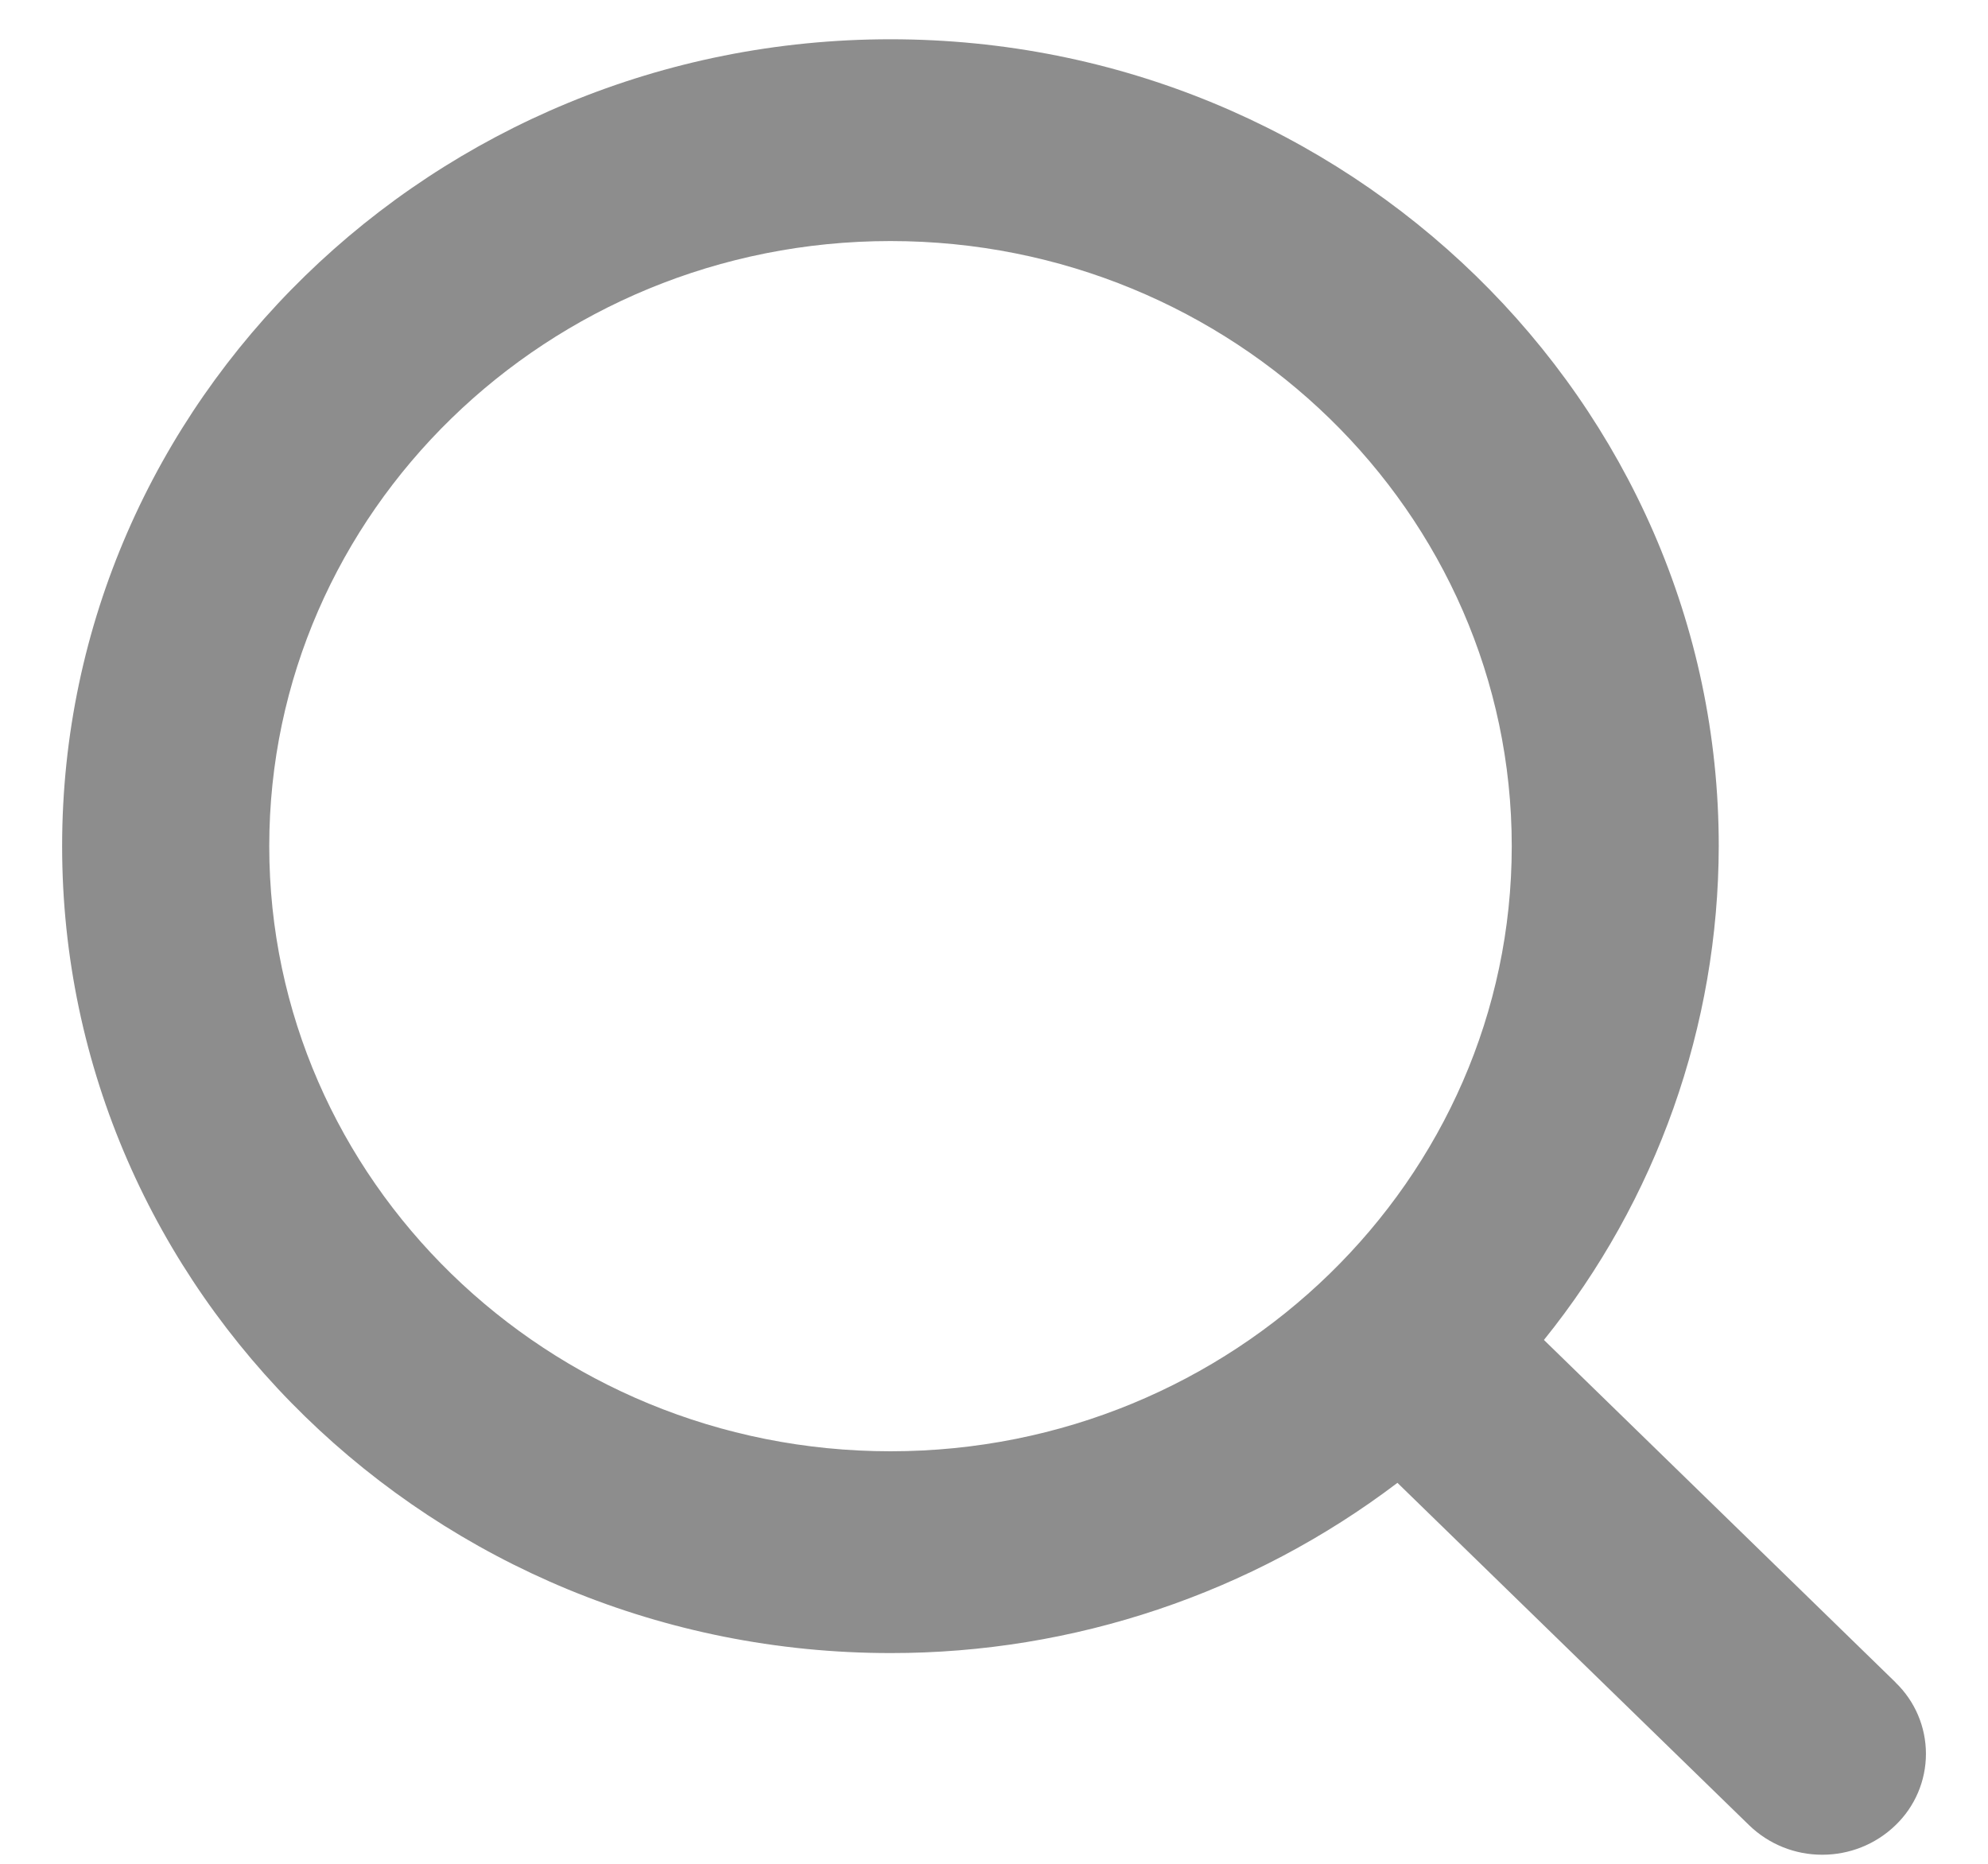
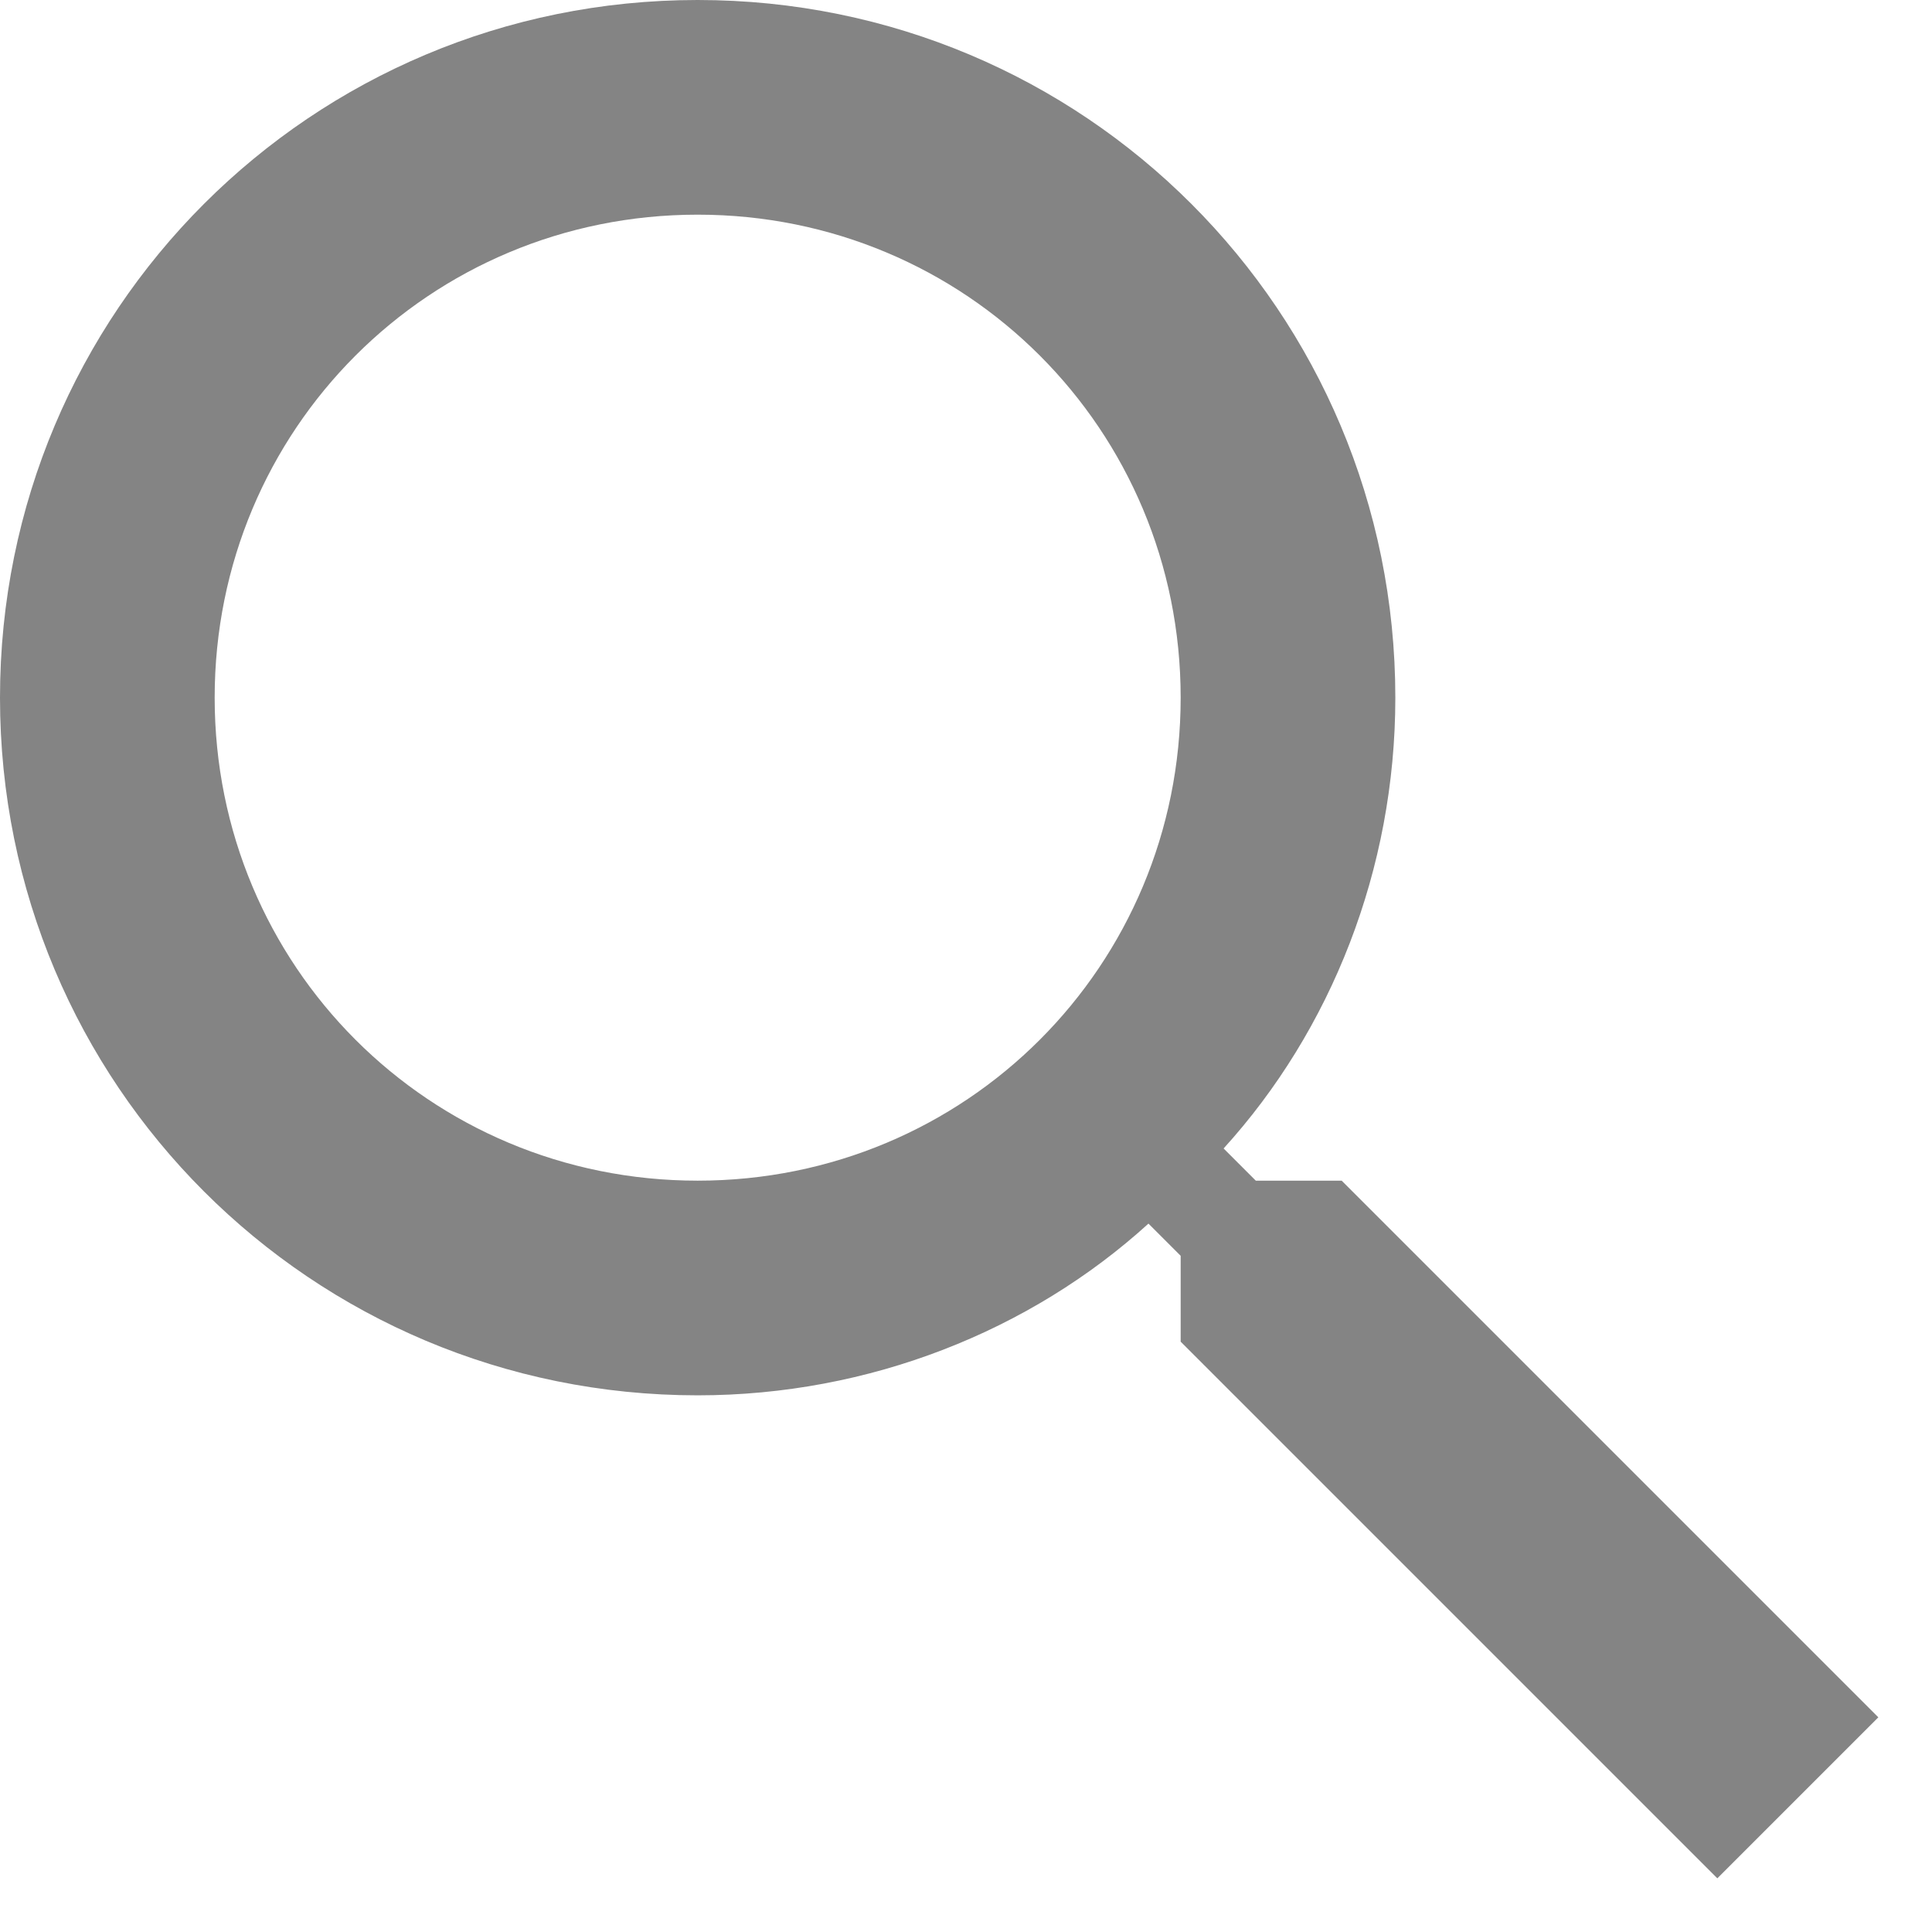
- <svg xmlns="http://www.w3.org/2000/svg" width="16" height="15" fill="none">
-   <path fill="#8D8D8D" fill-rule="evenodd" d="M2.167 6.81c0-2.686 2.242-4.87 5-4.87 2.757 0 5 2.184 5 4.87 0 2.685-2.243 4.87-5 4.87-2.758 0-5-2.185-5-4.87Zm13.089 6.73-2.83-2.756a6.348 6.348 0 0 0 1.407-3.975c0-3.58-2.99-6.493-6.666-6.493S.5 3.23.5 6.81c0 3.58 2.99 6.494 6.667 6.494a6.74 6.74 0 0 0 4.08-1.37l2.83 2.755a.842.842 0 0 0 .59.238c.213 0 .426-.08.589-.238a.796.796 0 0 0 0-1.148Z" clip-rule="evenodd" />
+ <svg xmlns="http://www.w3.org/2000/svg" width="18" height="18" fill="none">
+   <path fill-rule="evenodd" clip-rule="evenodd" d="M12.5 11h-.8l-.3-.3c1-1.1 1.6-2.6 1.6-4.2C13 2.9 10.1 0 6.5 0S0 2.9 0 6.5 2.9 13 6.5 13c1.6 0 3.1-.6 4.2-1.6l.3.3v.8l5 5 1.5-1.5-5-5Zm-6 0C4 11 2 9 2 6.5S4 2 6.5 2 11 4 11 6.5 9 11 6.5 11Z" fill="#848484" />
</svg>
